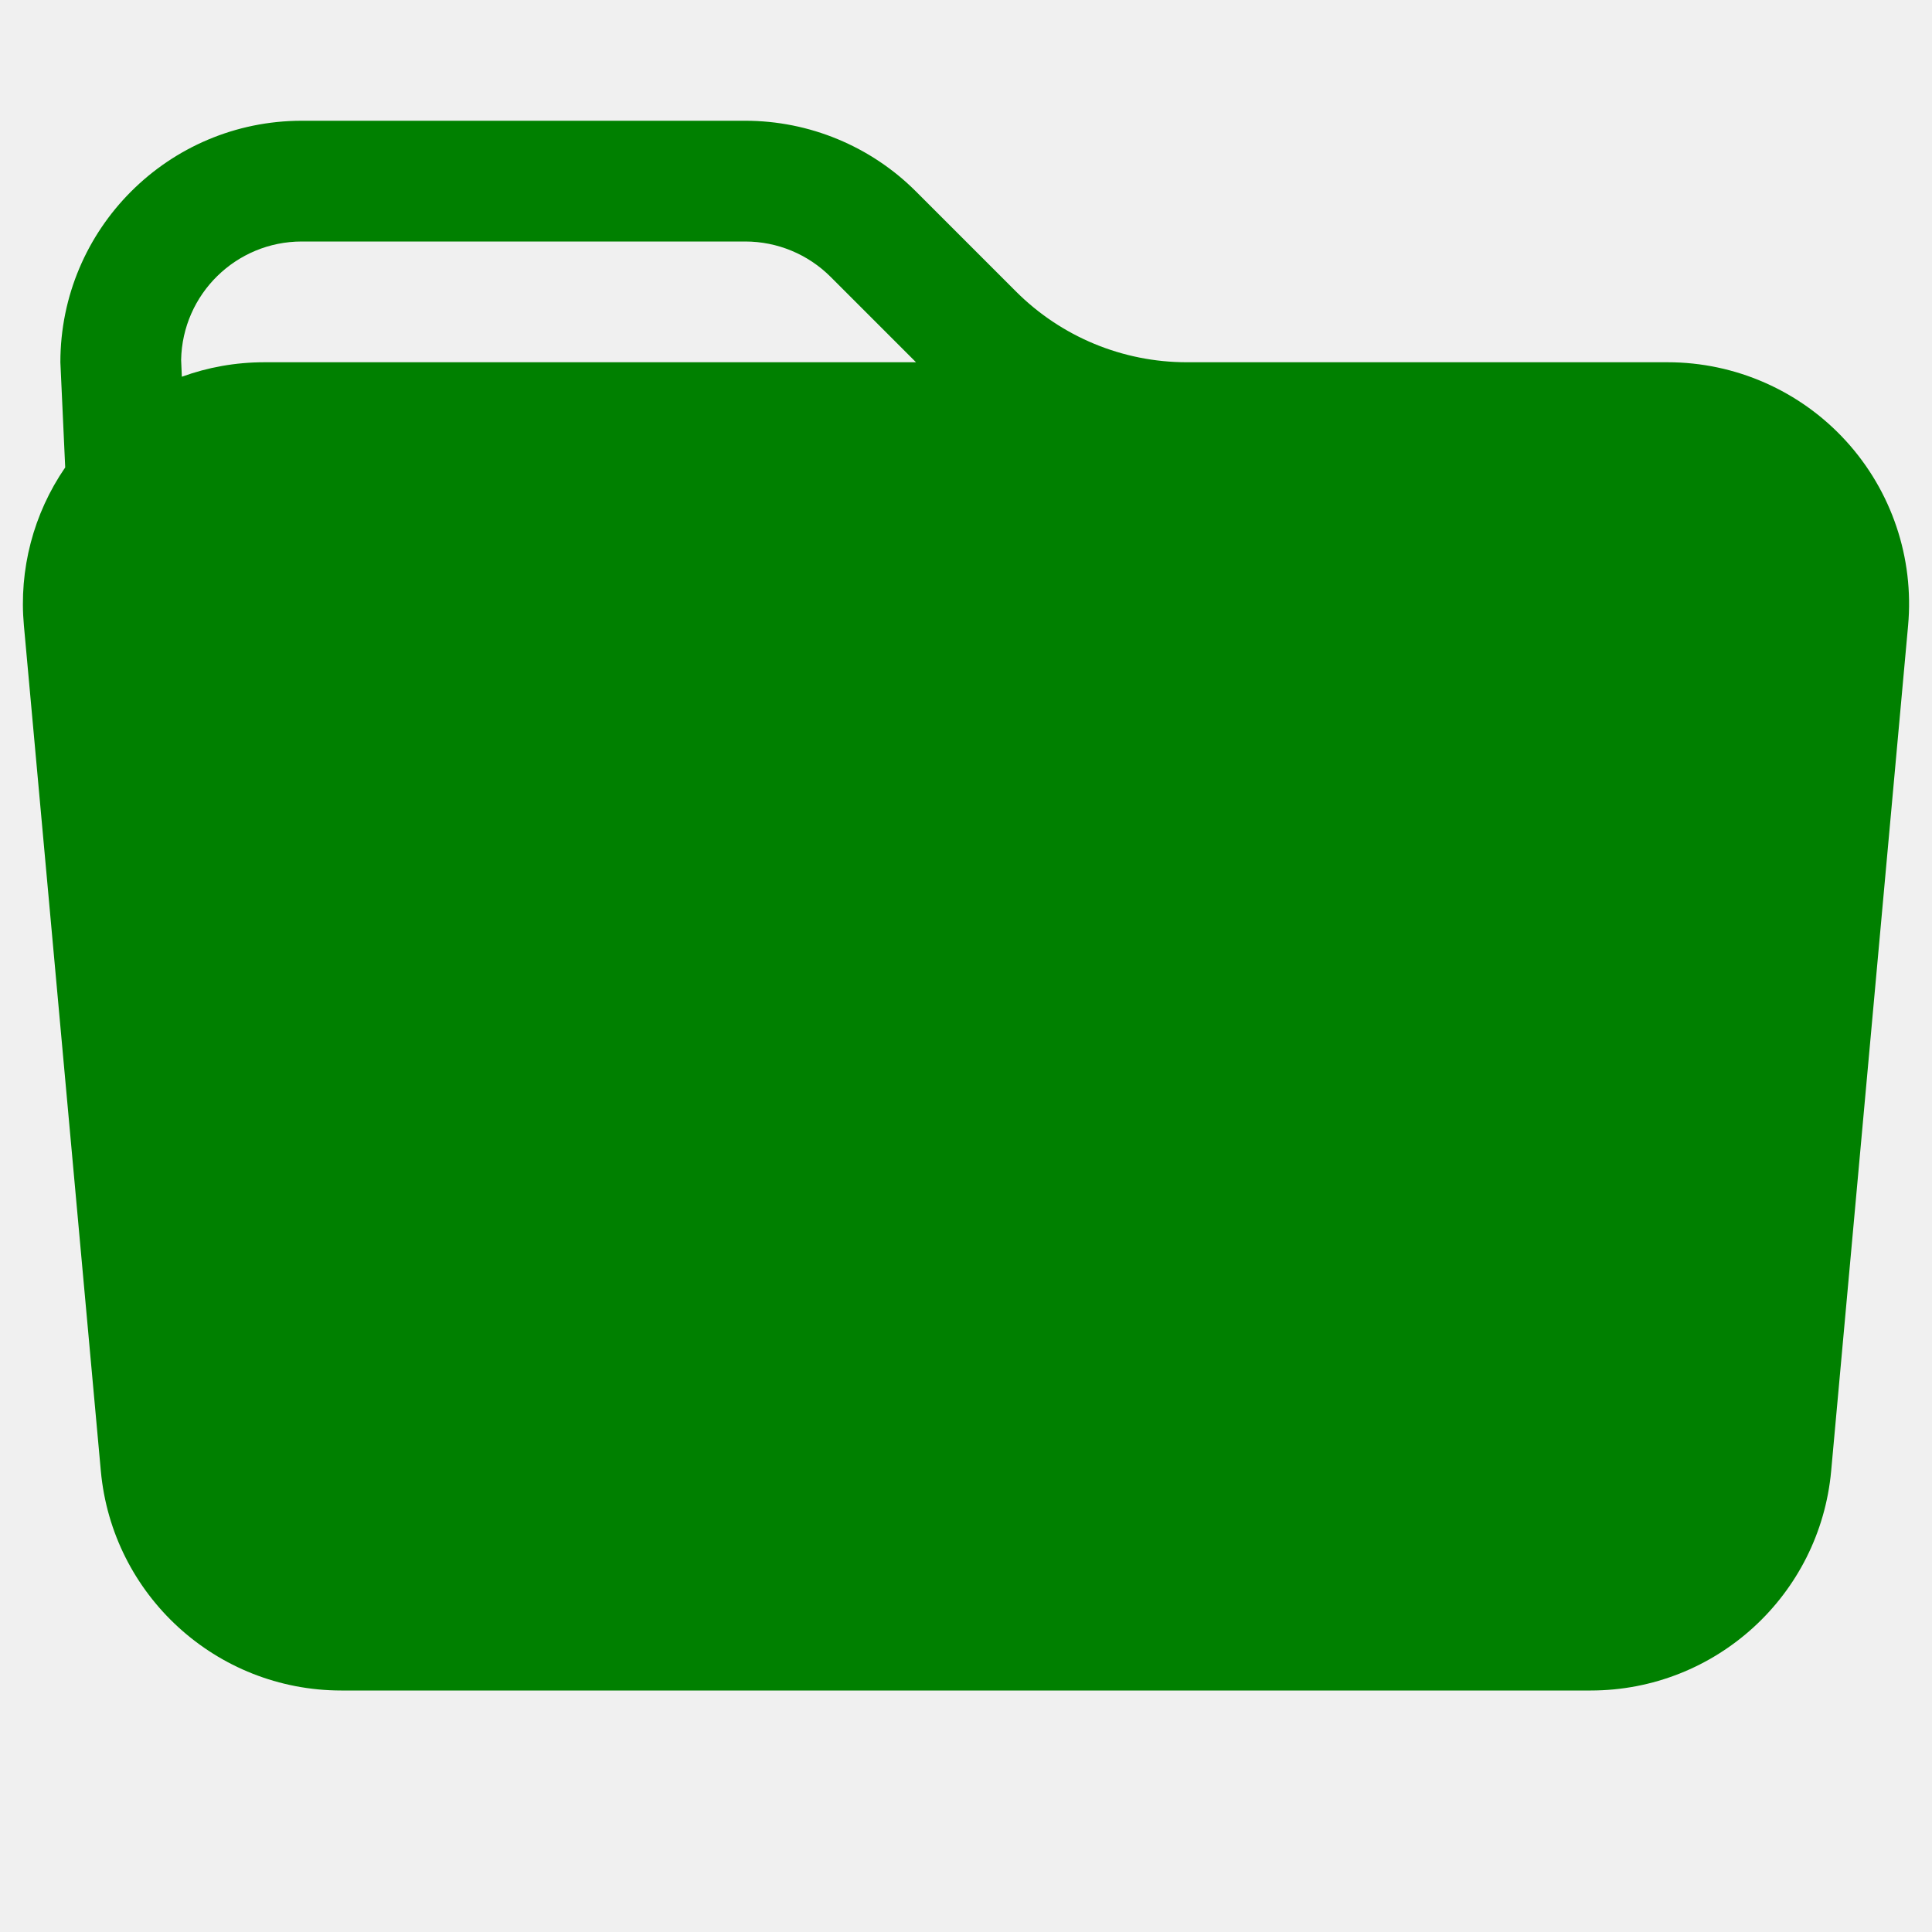
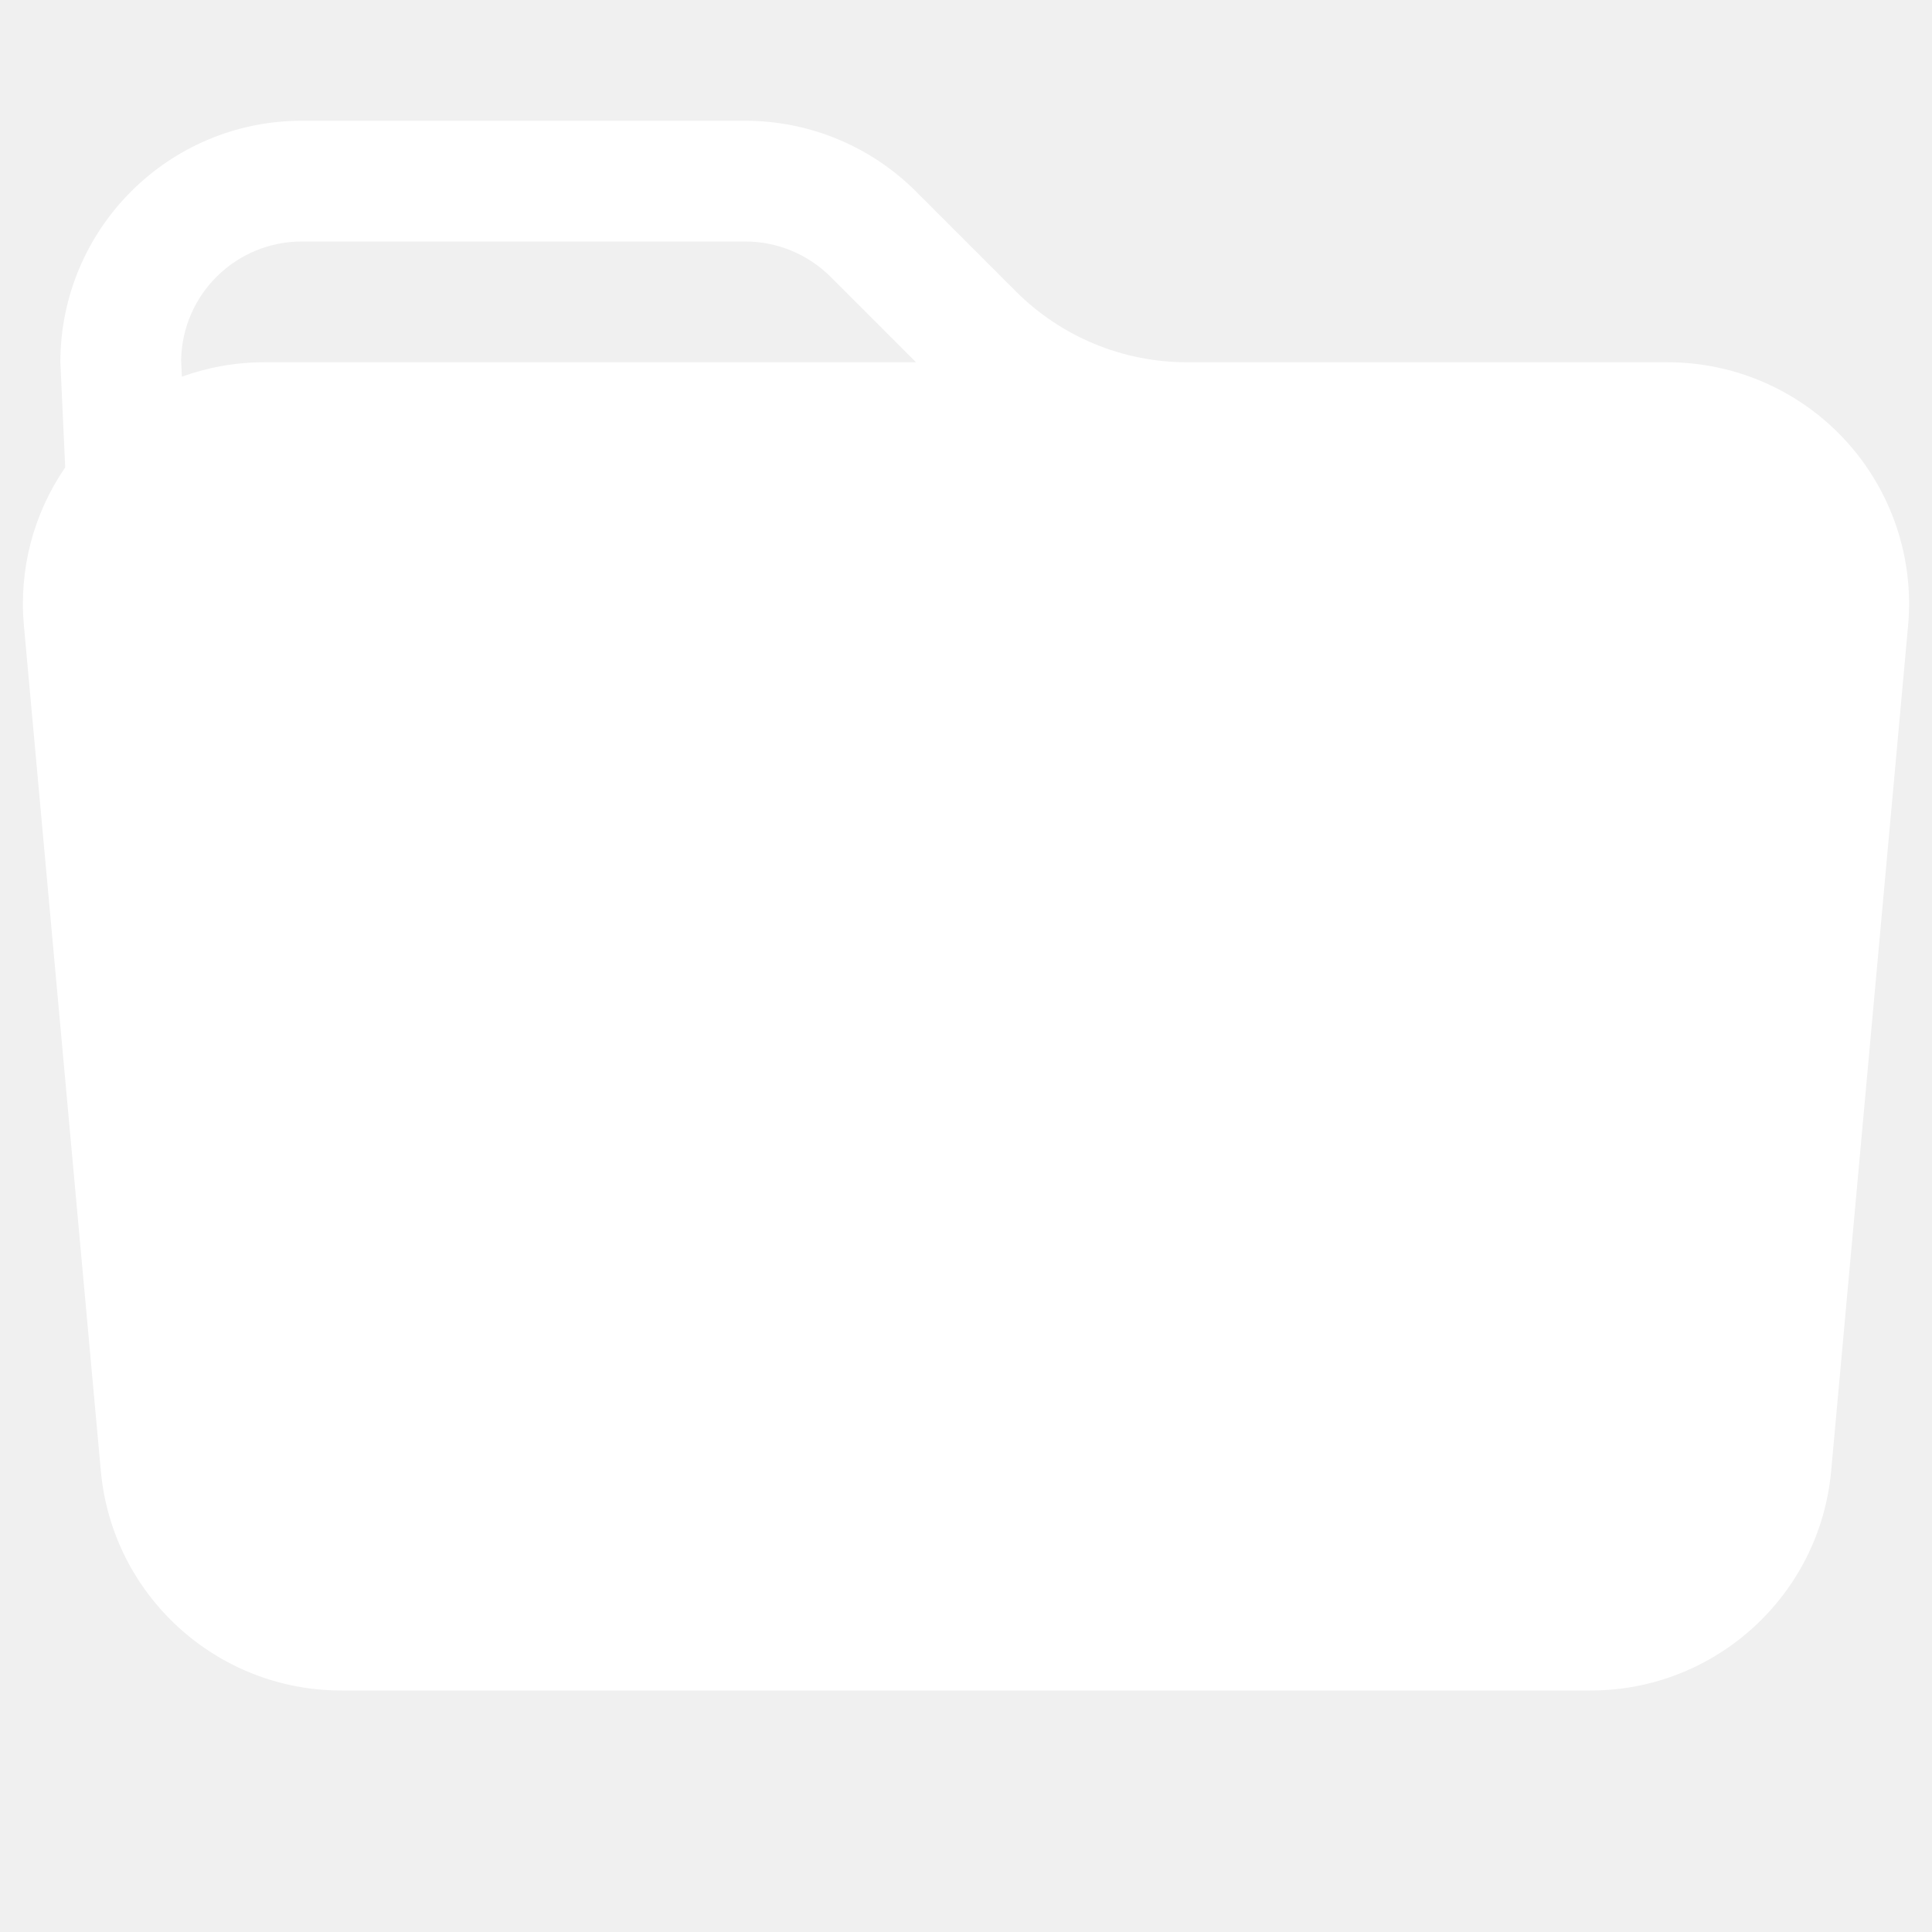
- <svg xmlns="http://www.w3.org/2000/svg" width="1em" height="1em" viewBox="0 0 16 16" class="bi bi-folder-fill" fill="green">
+ <svg xmlns="http://www.w3.org/2000/svg" width="1em" height="1em" viewBox="0 0 16 16" class="bi bi-folder-fill" fill="white">
  <path fill-rule="evenodd" d="M9.828 3h3.982a2 2 0 0 1 1.992 2.181l-.637 7A2 2 0 0 1 13.174 14H2.826a2 2 0 0 1-1.991-1.819l-.637-7a1.99 1.99 0 0 1 .342-1.31L.5 3a2 2 0 0 1 2-2h3.672a2 2 0 0 1 1.414.586l.828.828A2 2 0 0 0 9.828 3zm-8.322.12C1.72 3.042 1.95 3 2.19 3h5.396l-.707-.707A1 1 0 0 0 6.172 2H2.5a1 1 0 0 0-1 .981l.006.139z" />
</svg>
